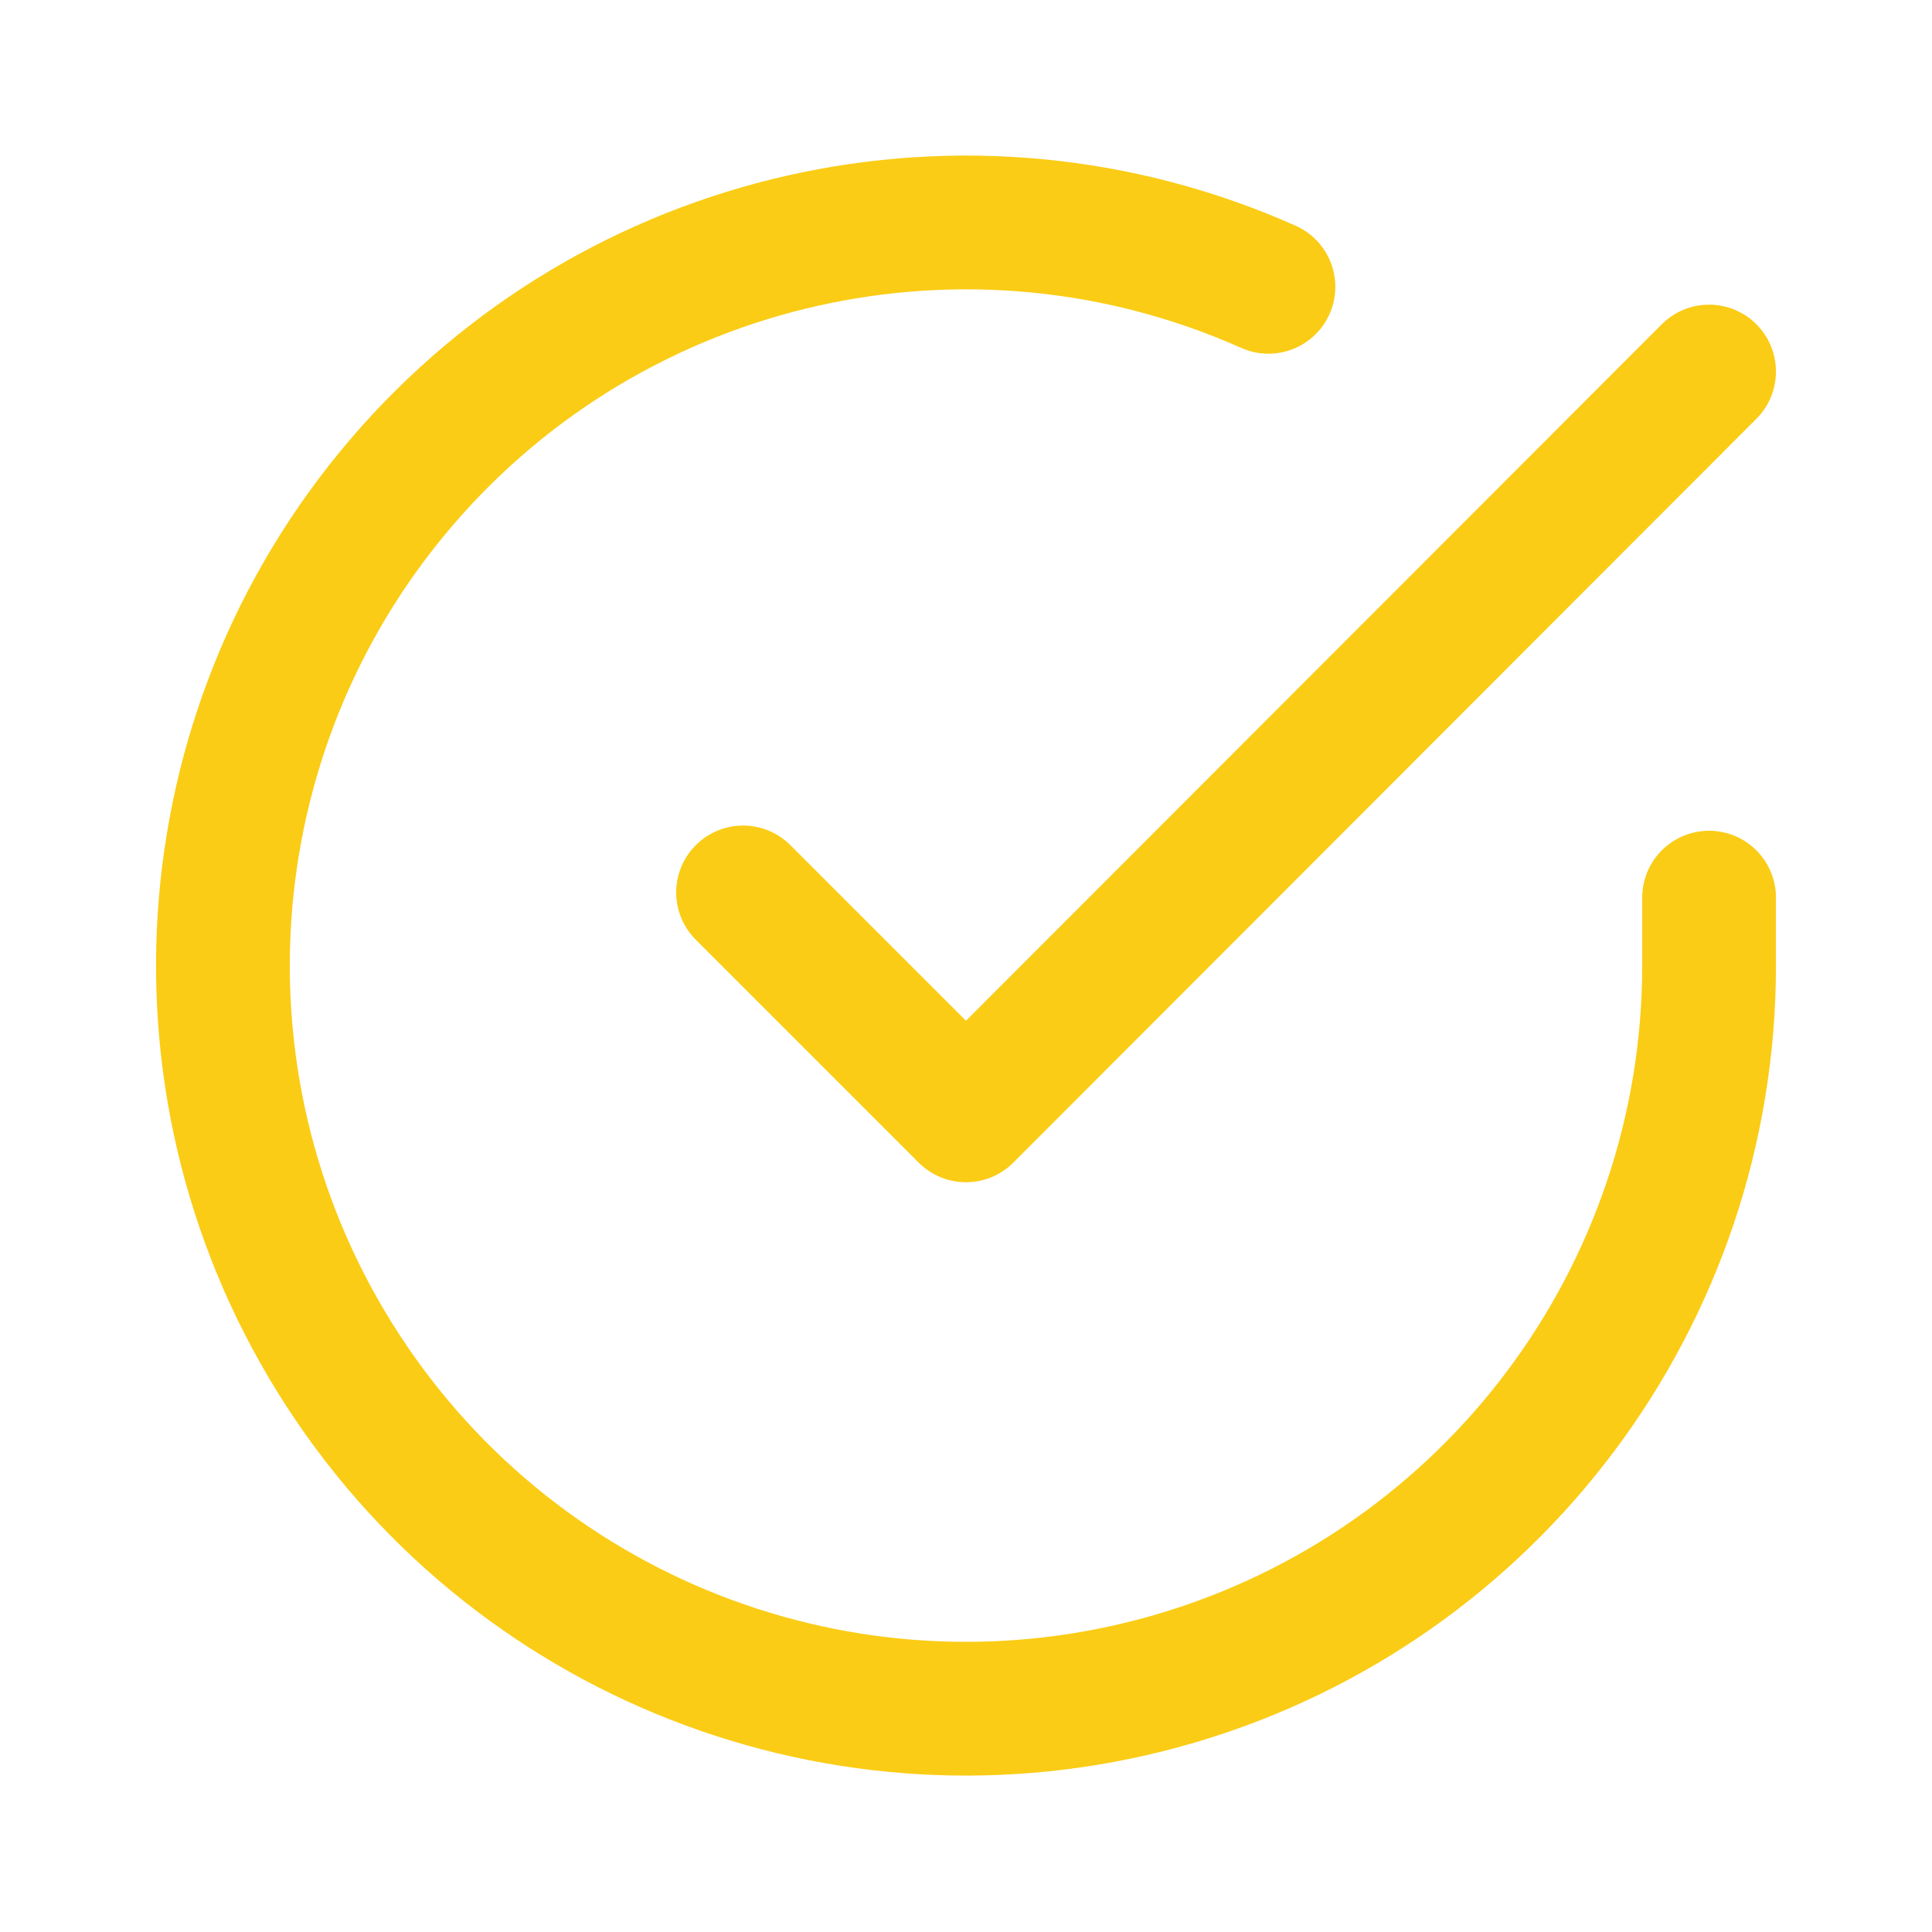
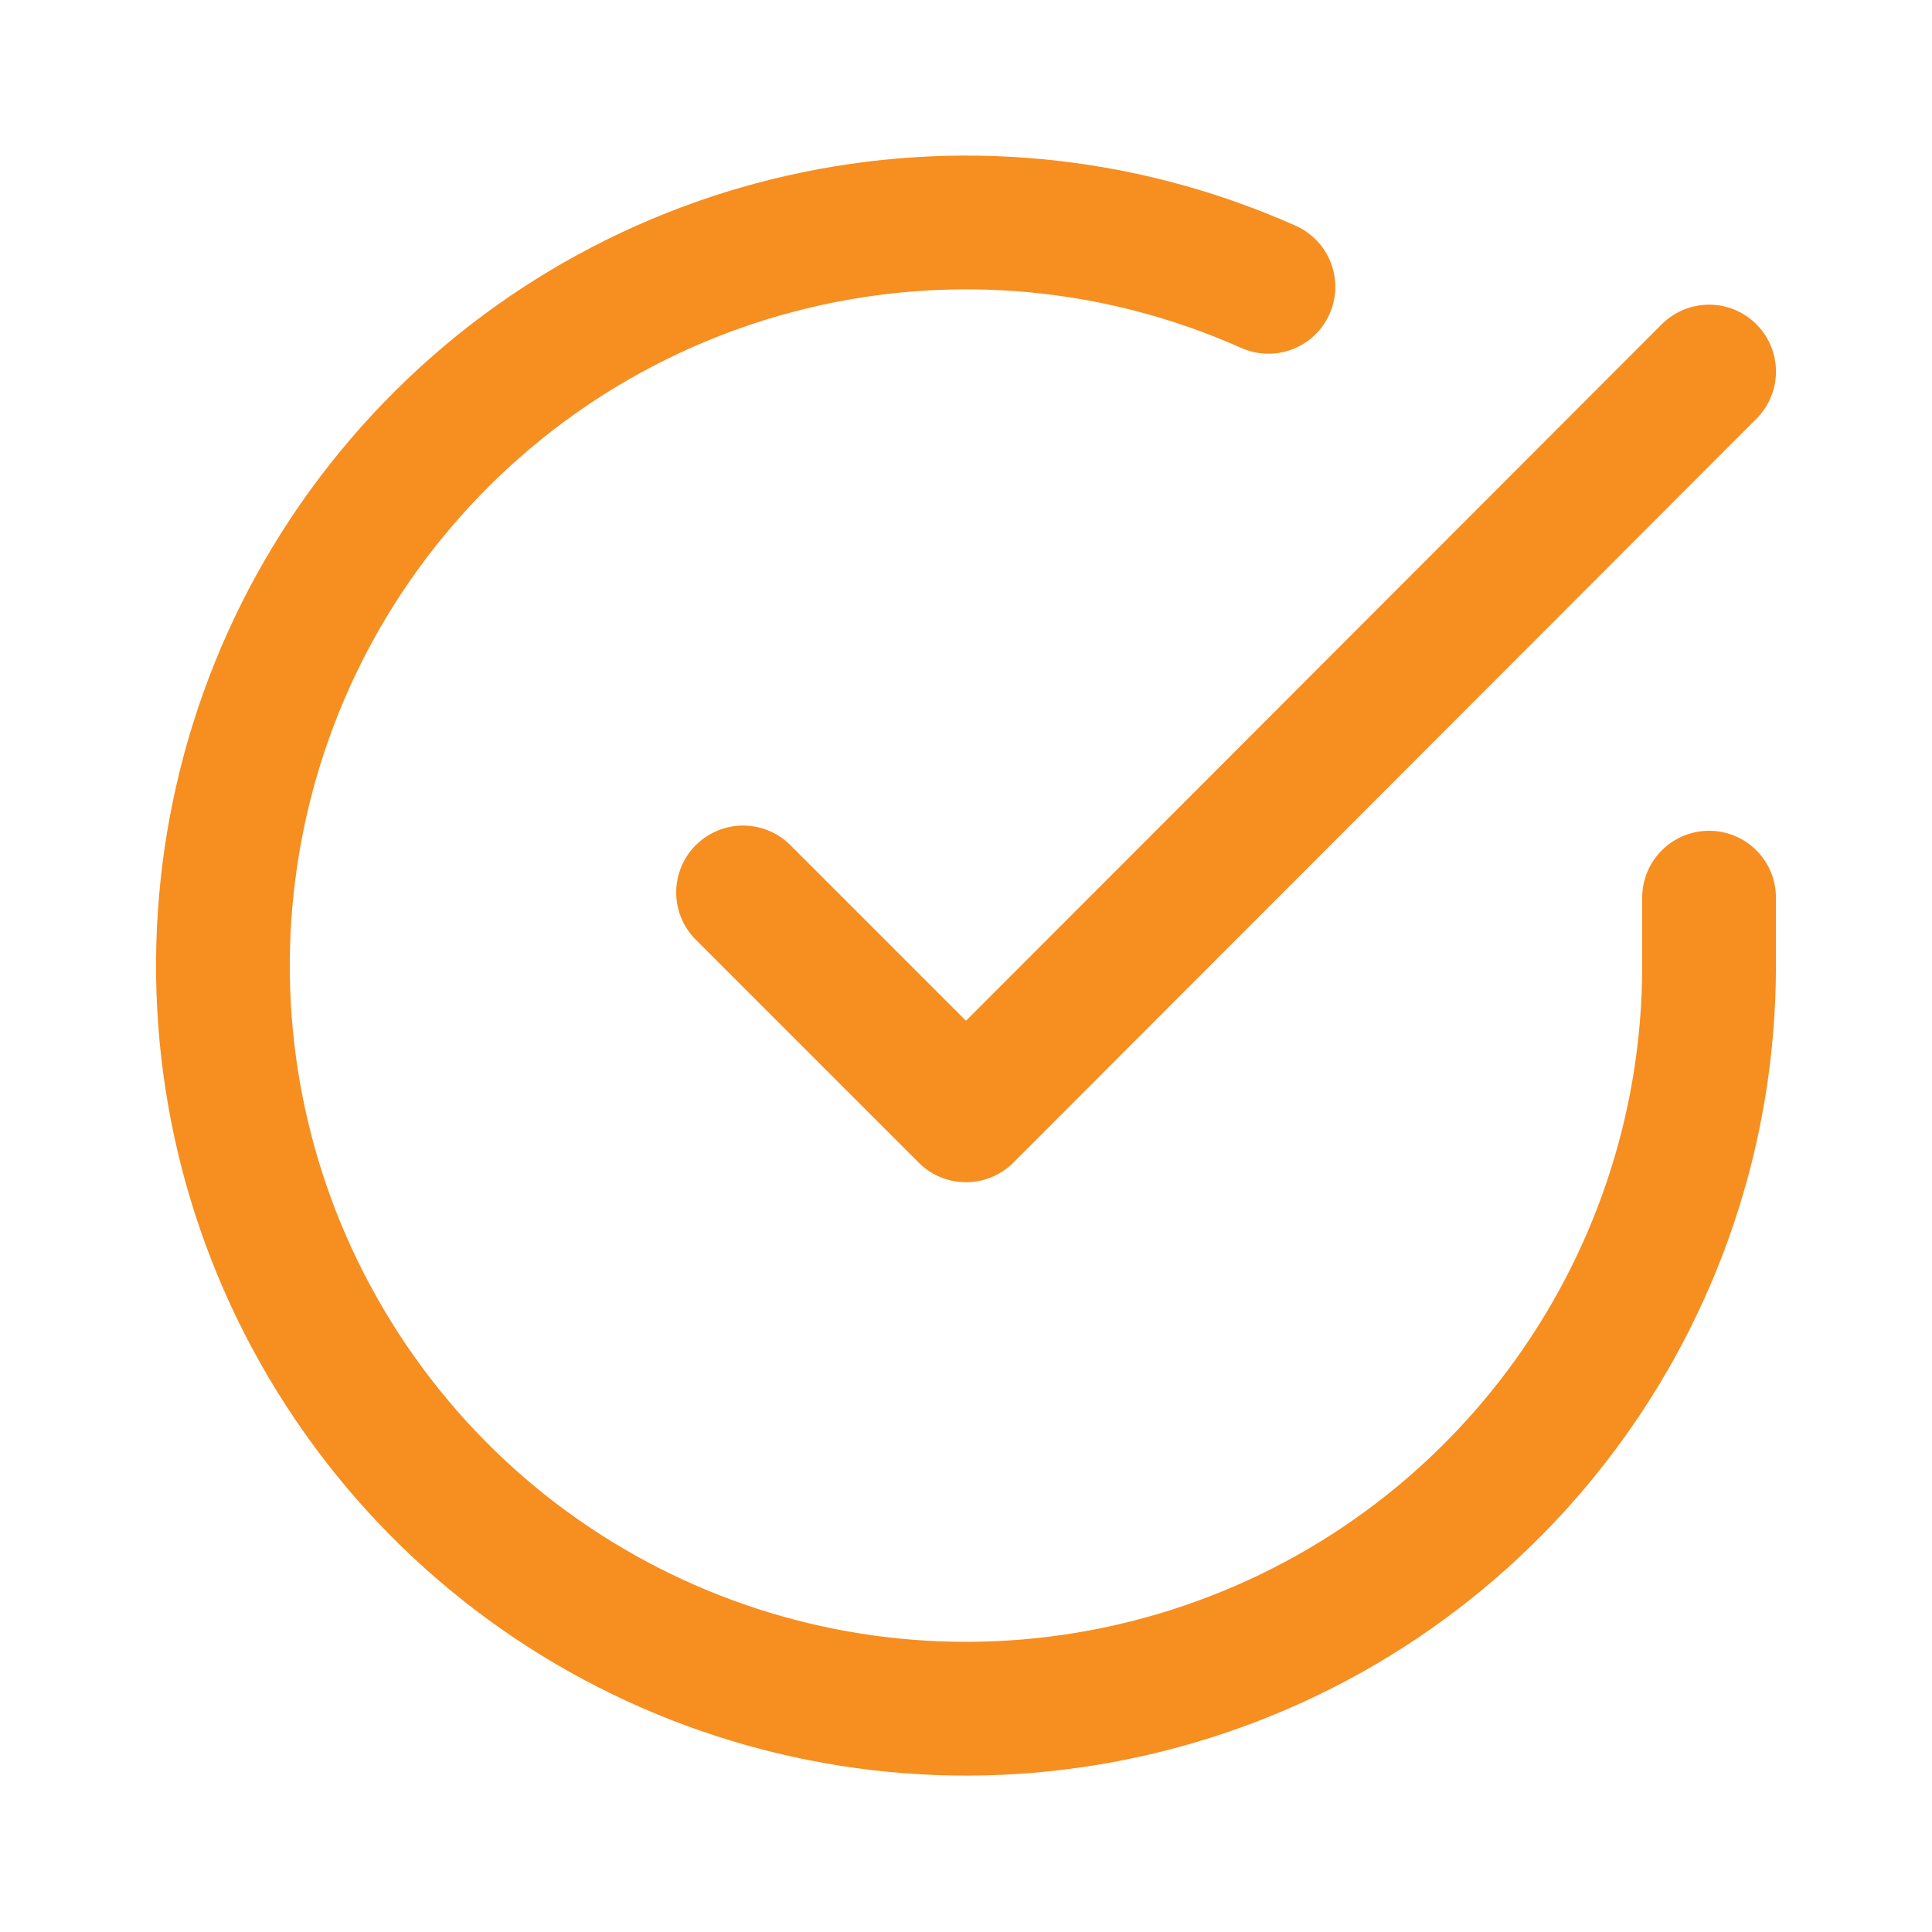
- <svg xmlns="http://www.w3.org/2000/svg" width="256" height="256" viewBox="-1 -1 26 26" fill="none" stroke="#FACC15" stroke-width="1.8" stroke-linecap="round" stroke-linejoin="round">
+ <svg xmlns="http://www.w3.org/2000/svg" width="256" height="256" viewBox="-1 -1 26 26" fill="none" stroke="#F78E20" stroke-width="1.8" stroke-linecap="round" stroke-linejoin="round">
  <path d="M22 11.08V12a10 10 0 1 1-5.93-9.14" />
  <polyline points="22 4 12 14.01 9 11.01" />
</svg>
